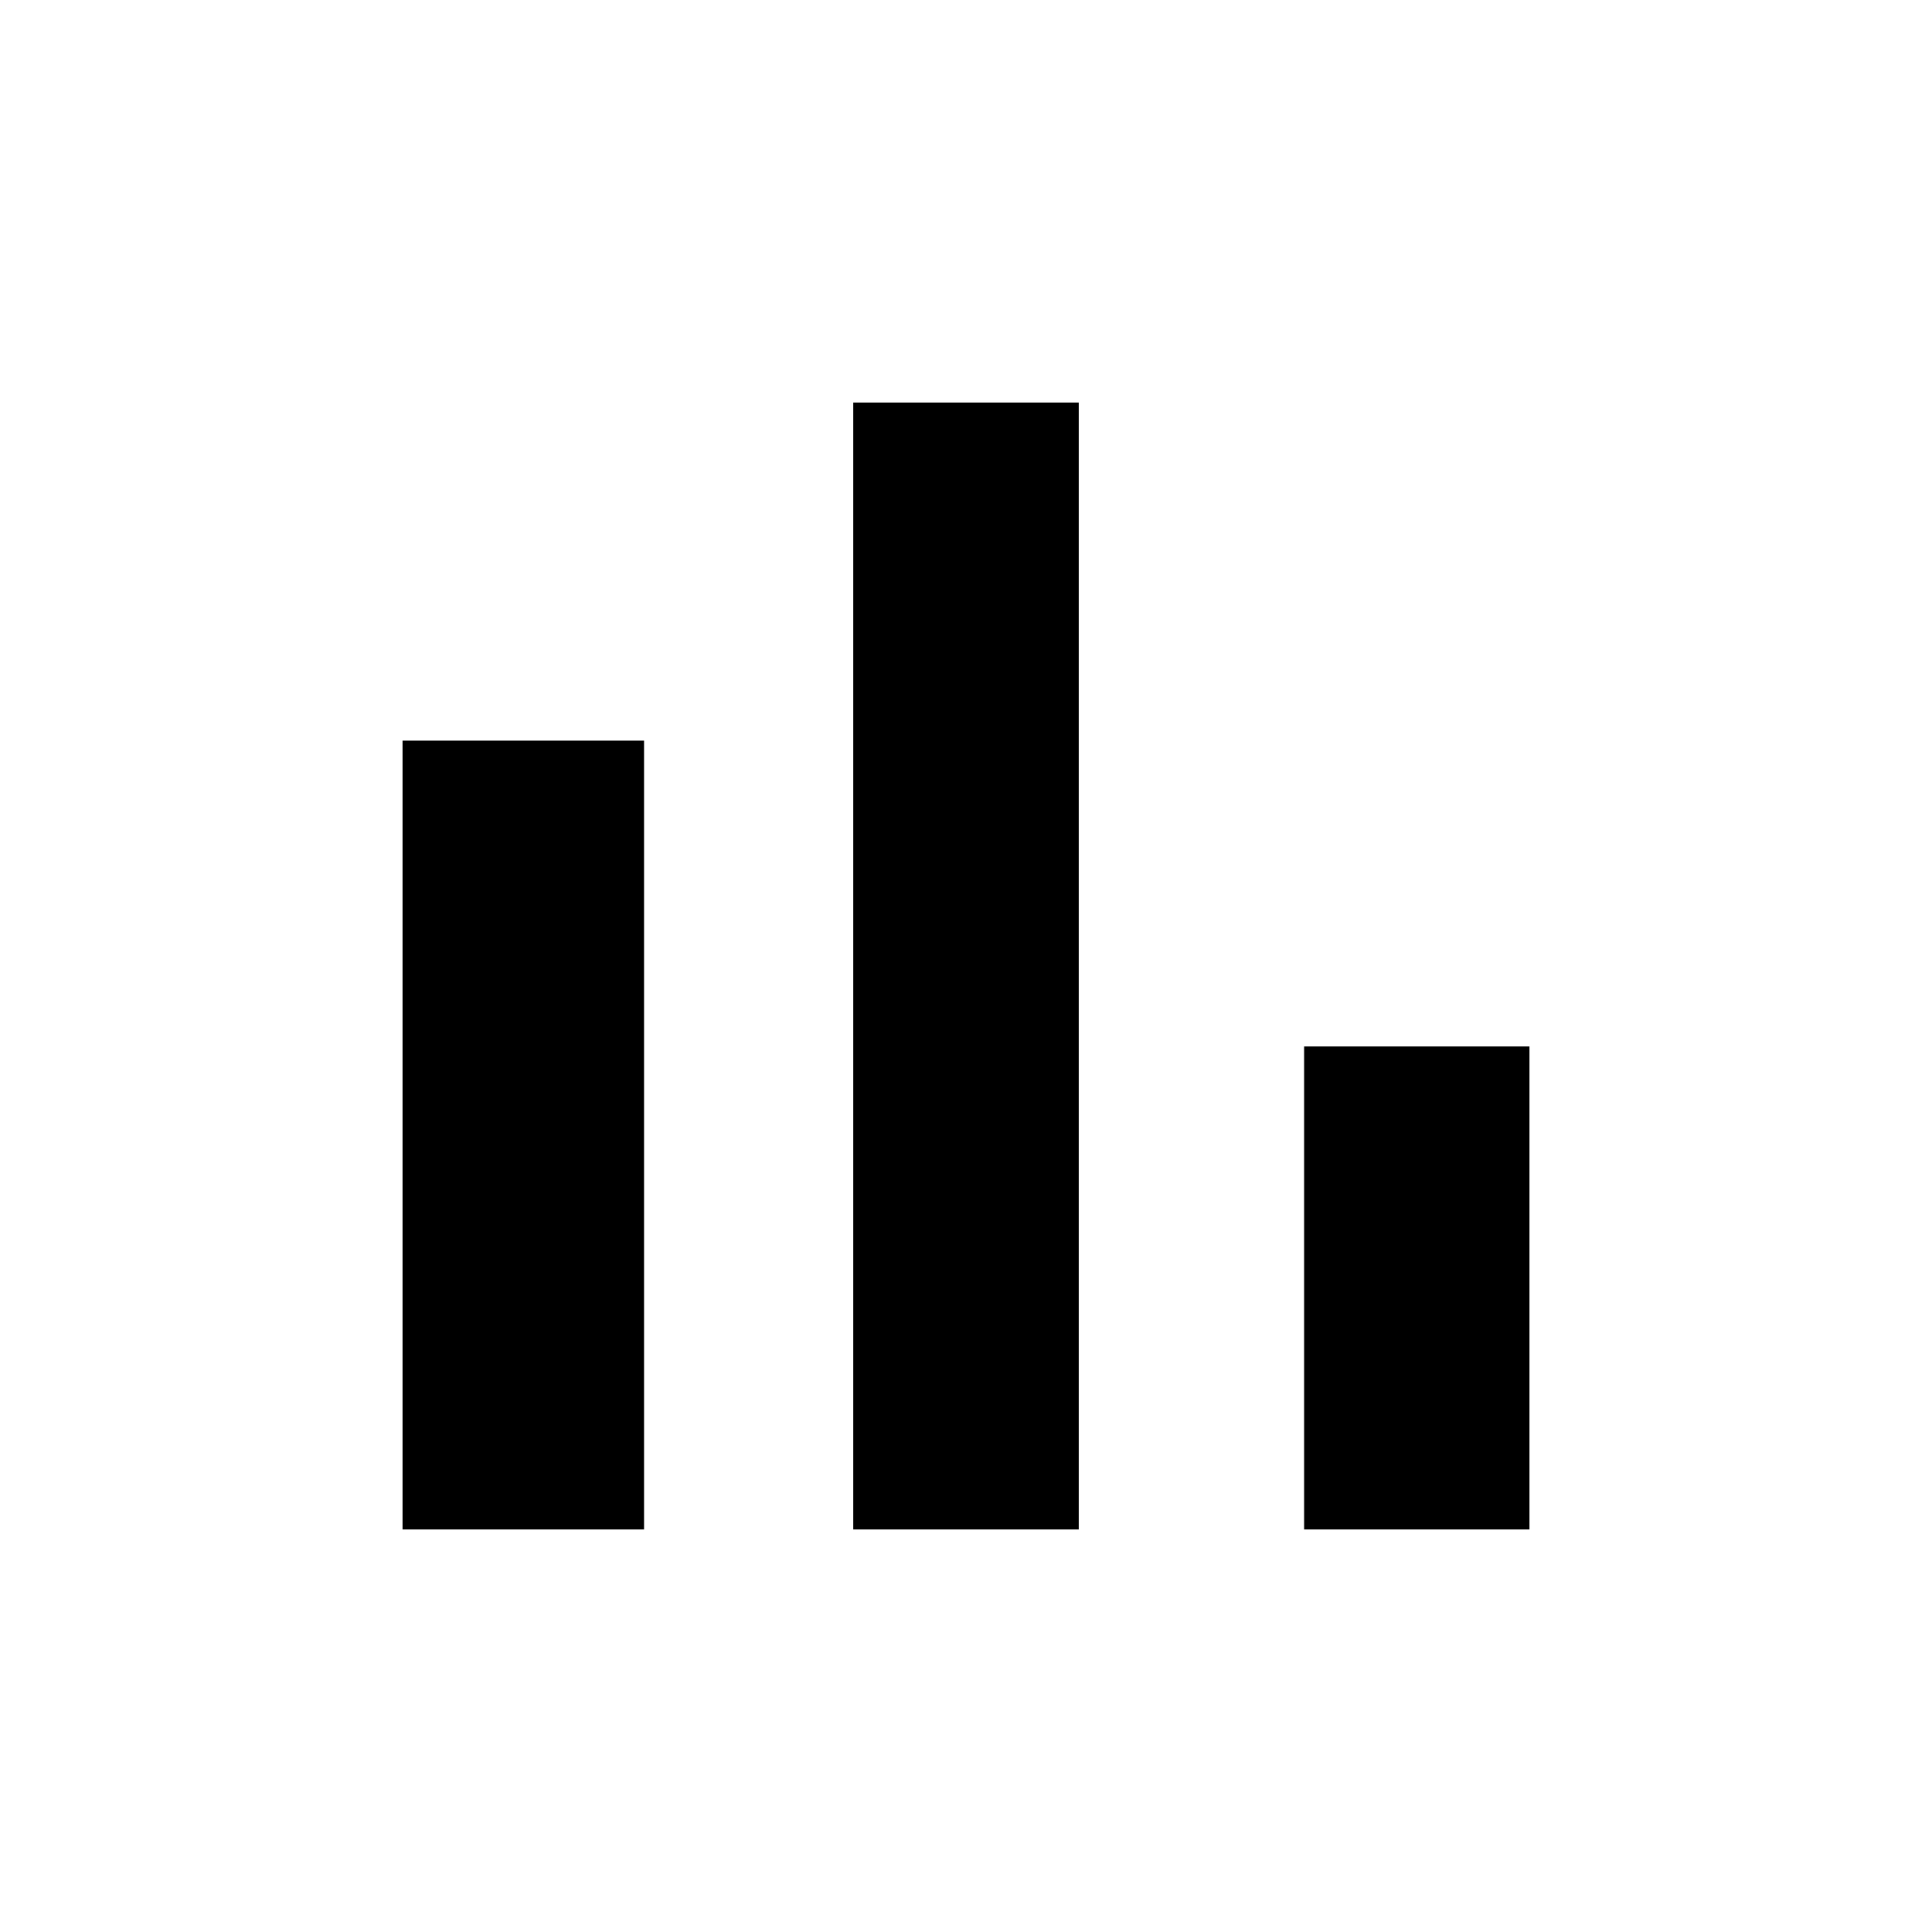
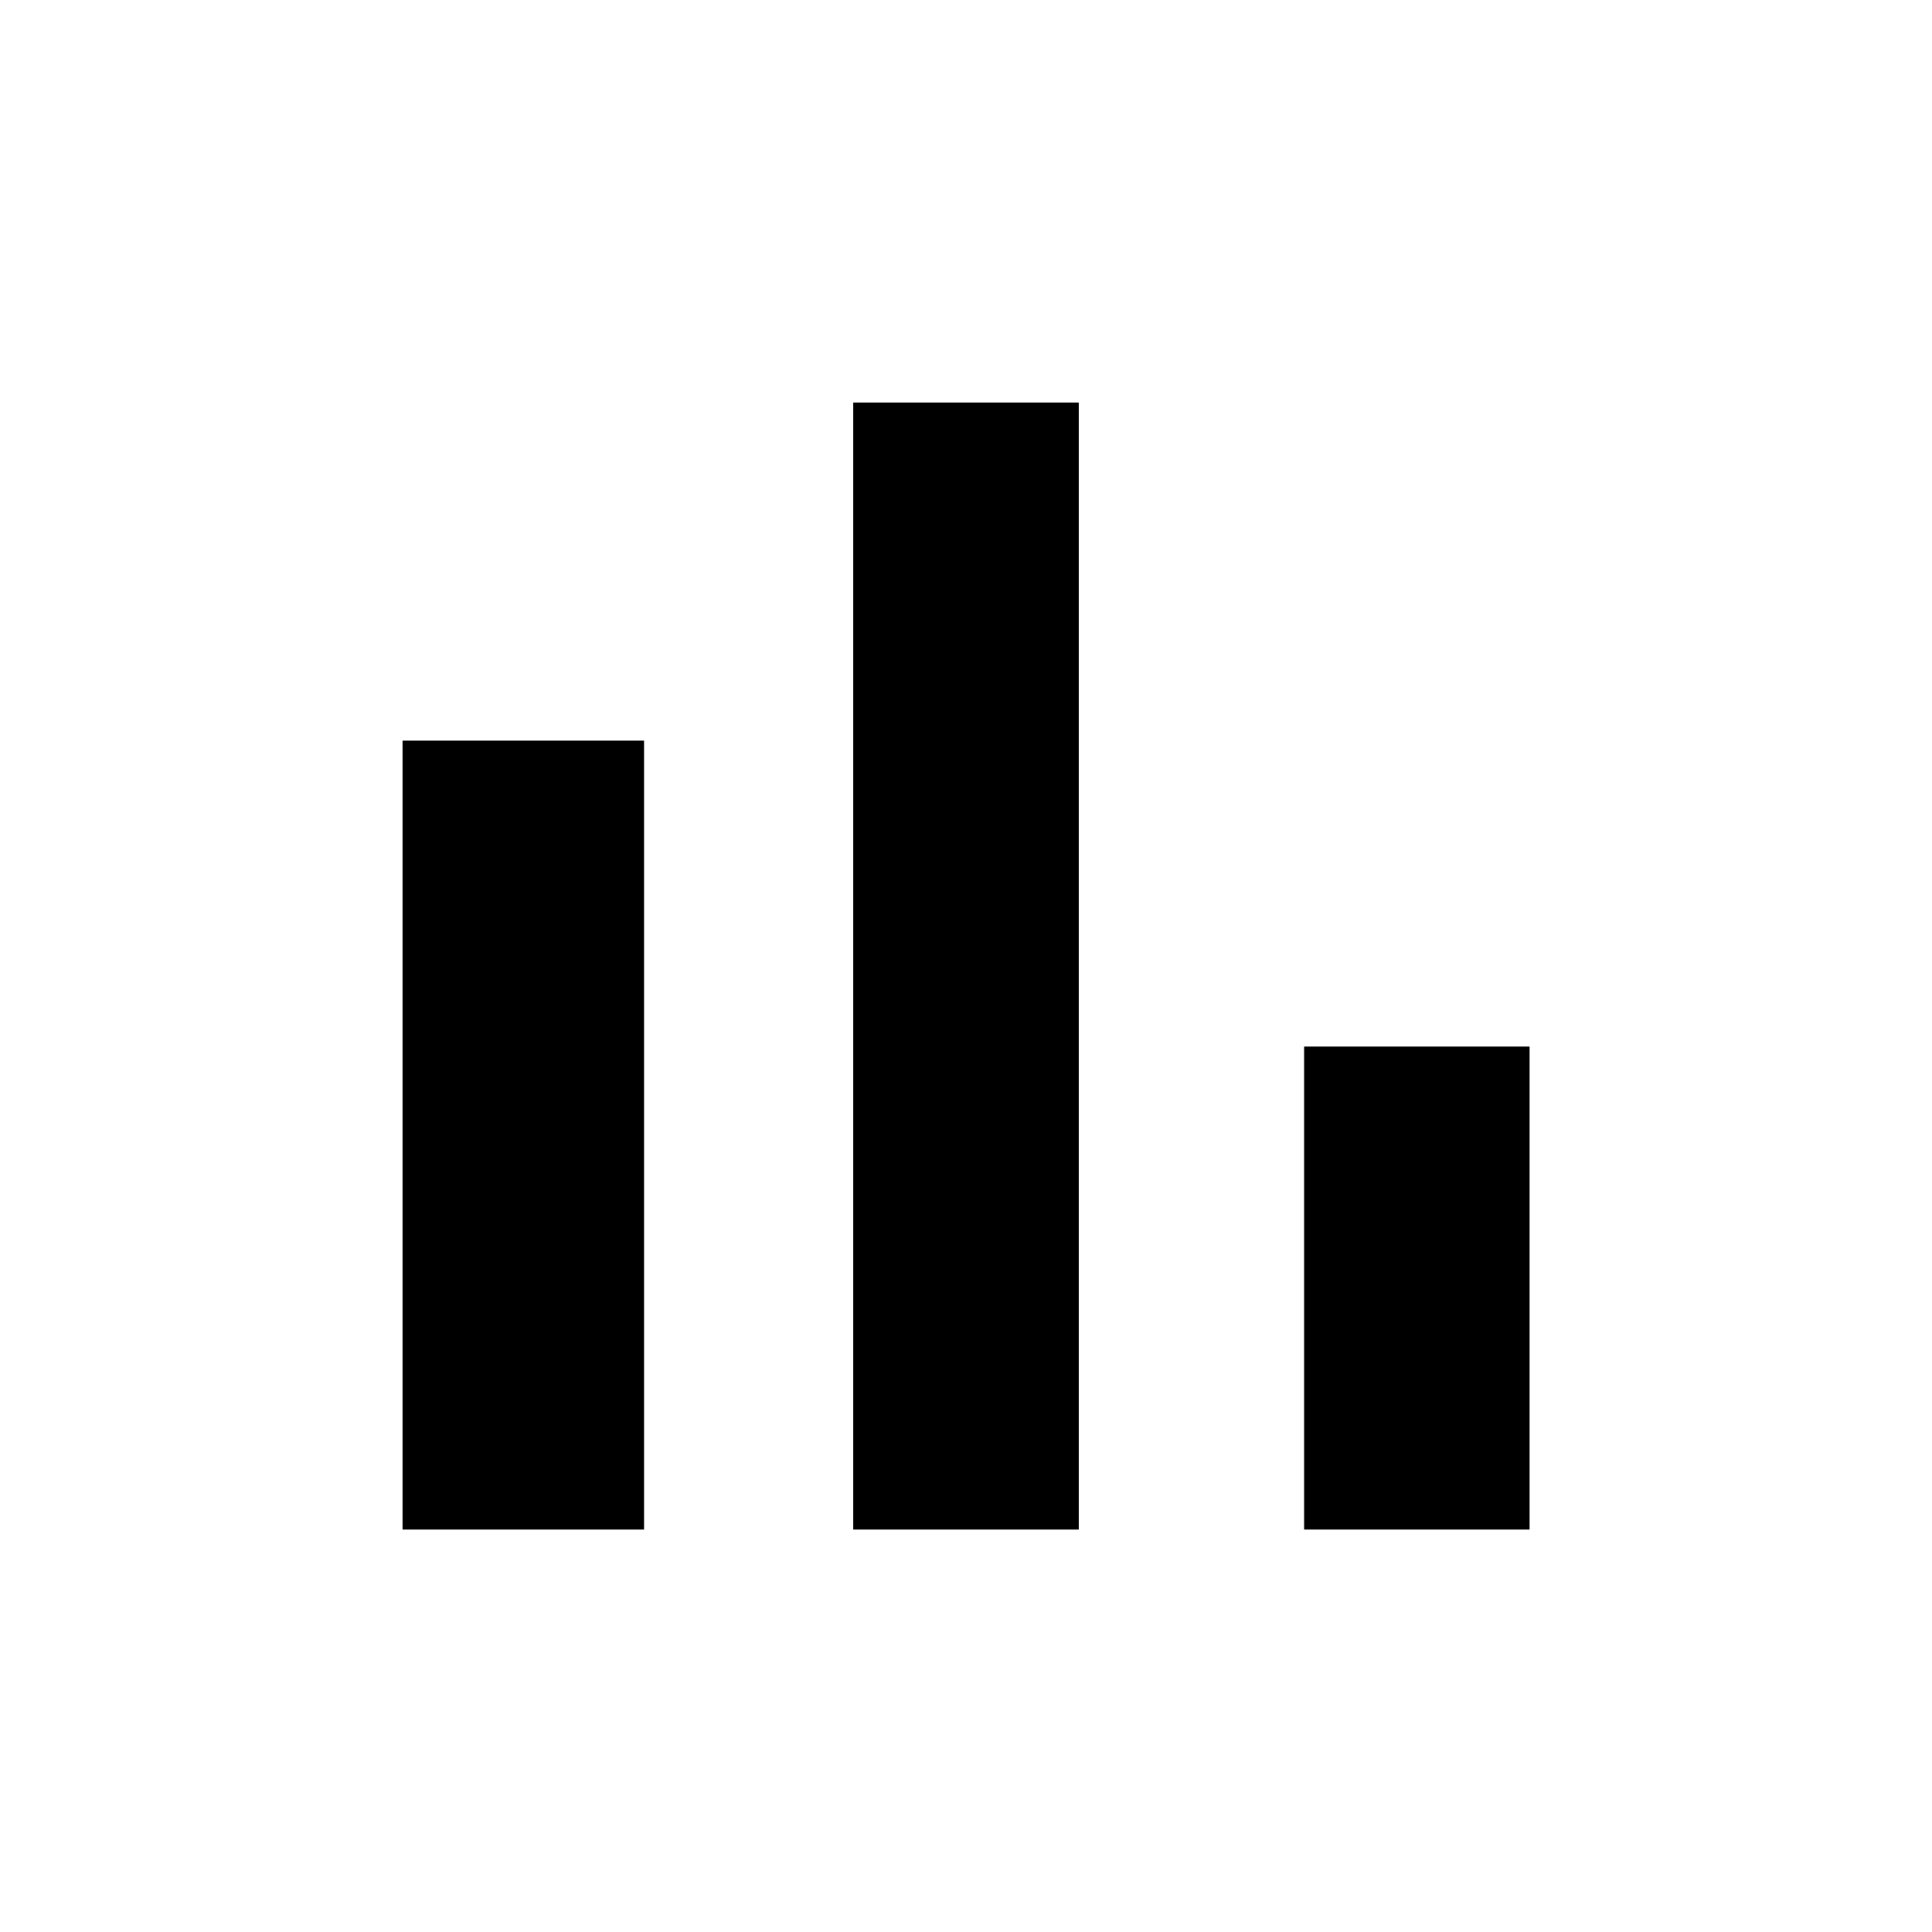
- <svg xmlns="http://www.w3.org/2000/svg" width="14" height="14" viewBox="0 0 14 14" fill="none">
-   <path d="M2.917 5.367H4.667V11.083H2.917V5.367ZM6.183 2.917H7.817V11.083H6.183V2.917ZM9.45 7.583H11.083V11.083H9.45V7.583Z" fill="black" />
+ <svg xmlns="http://www.w3.org/2000/svg" width="14" height="14" fill="none">
+   <path d="M2.917 5.367h1.75v5.717h-1.75V5.367zm3.267-2.45h1.633v8.167H6.183V2.917zm3.267 4.667h1.633v3.5H9.45V7.583z" fill="#000" />
</svg>
